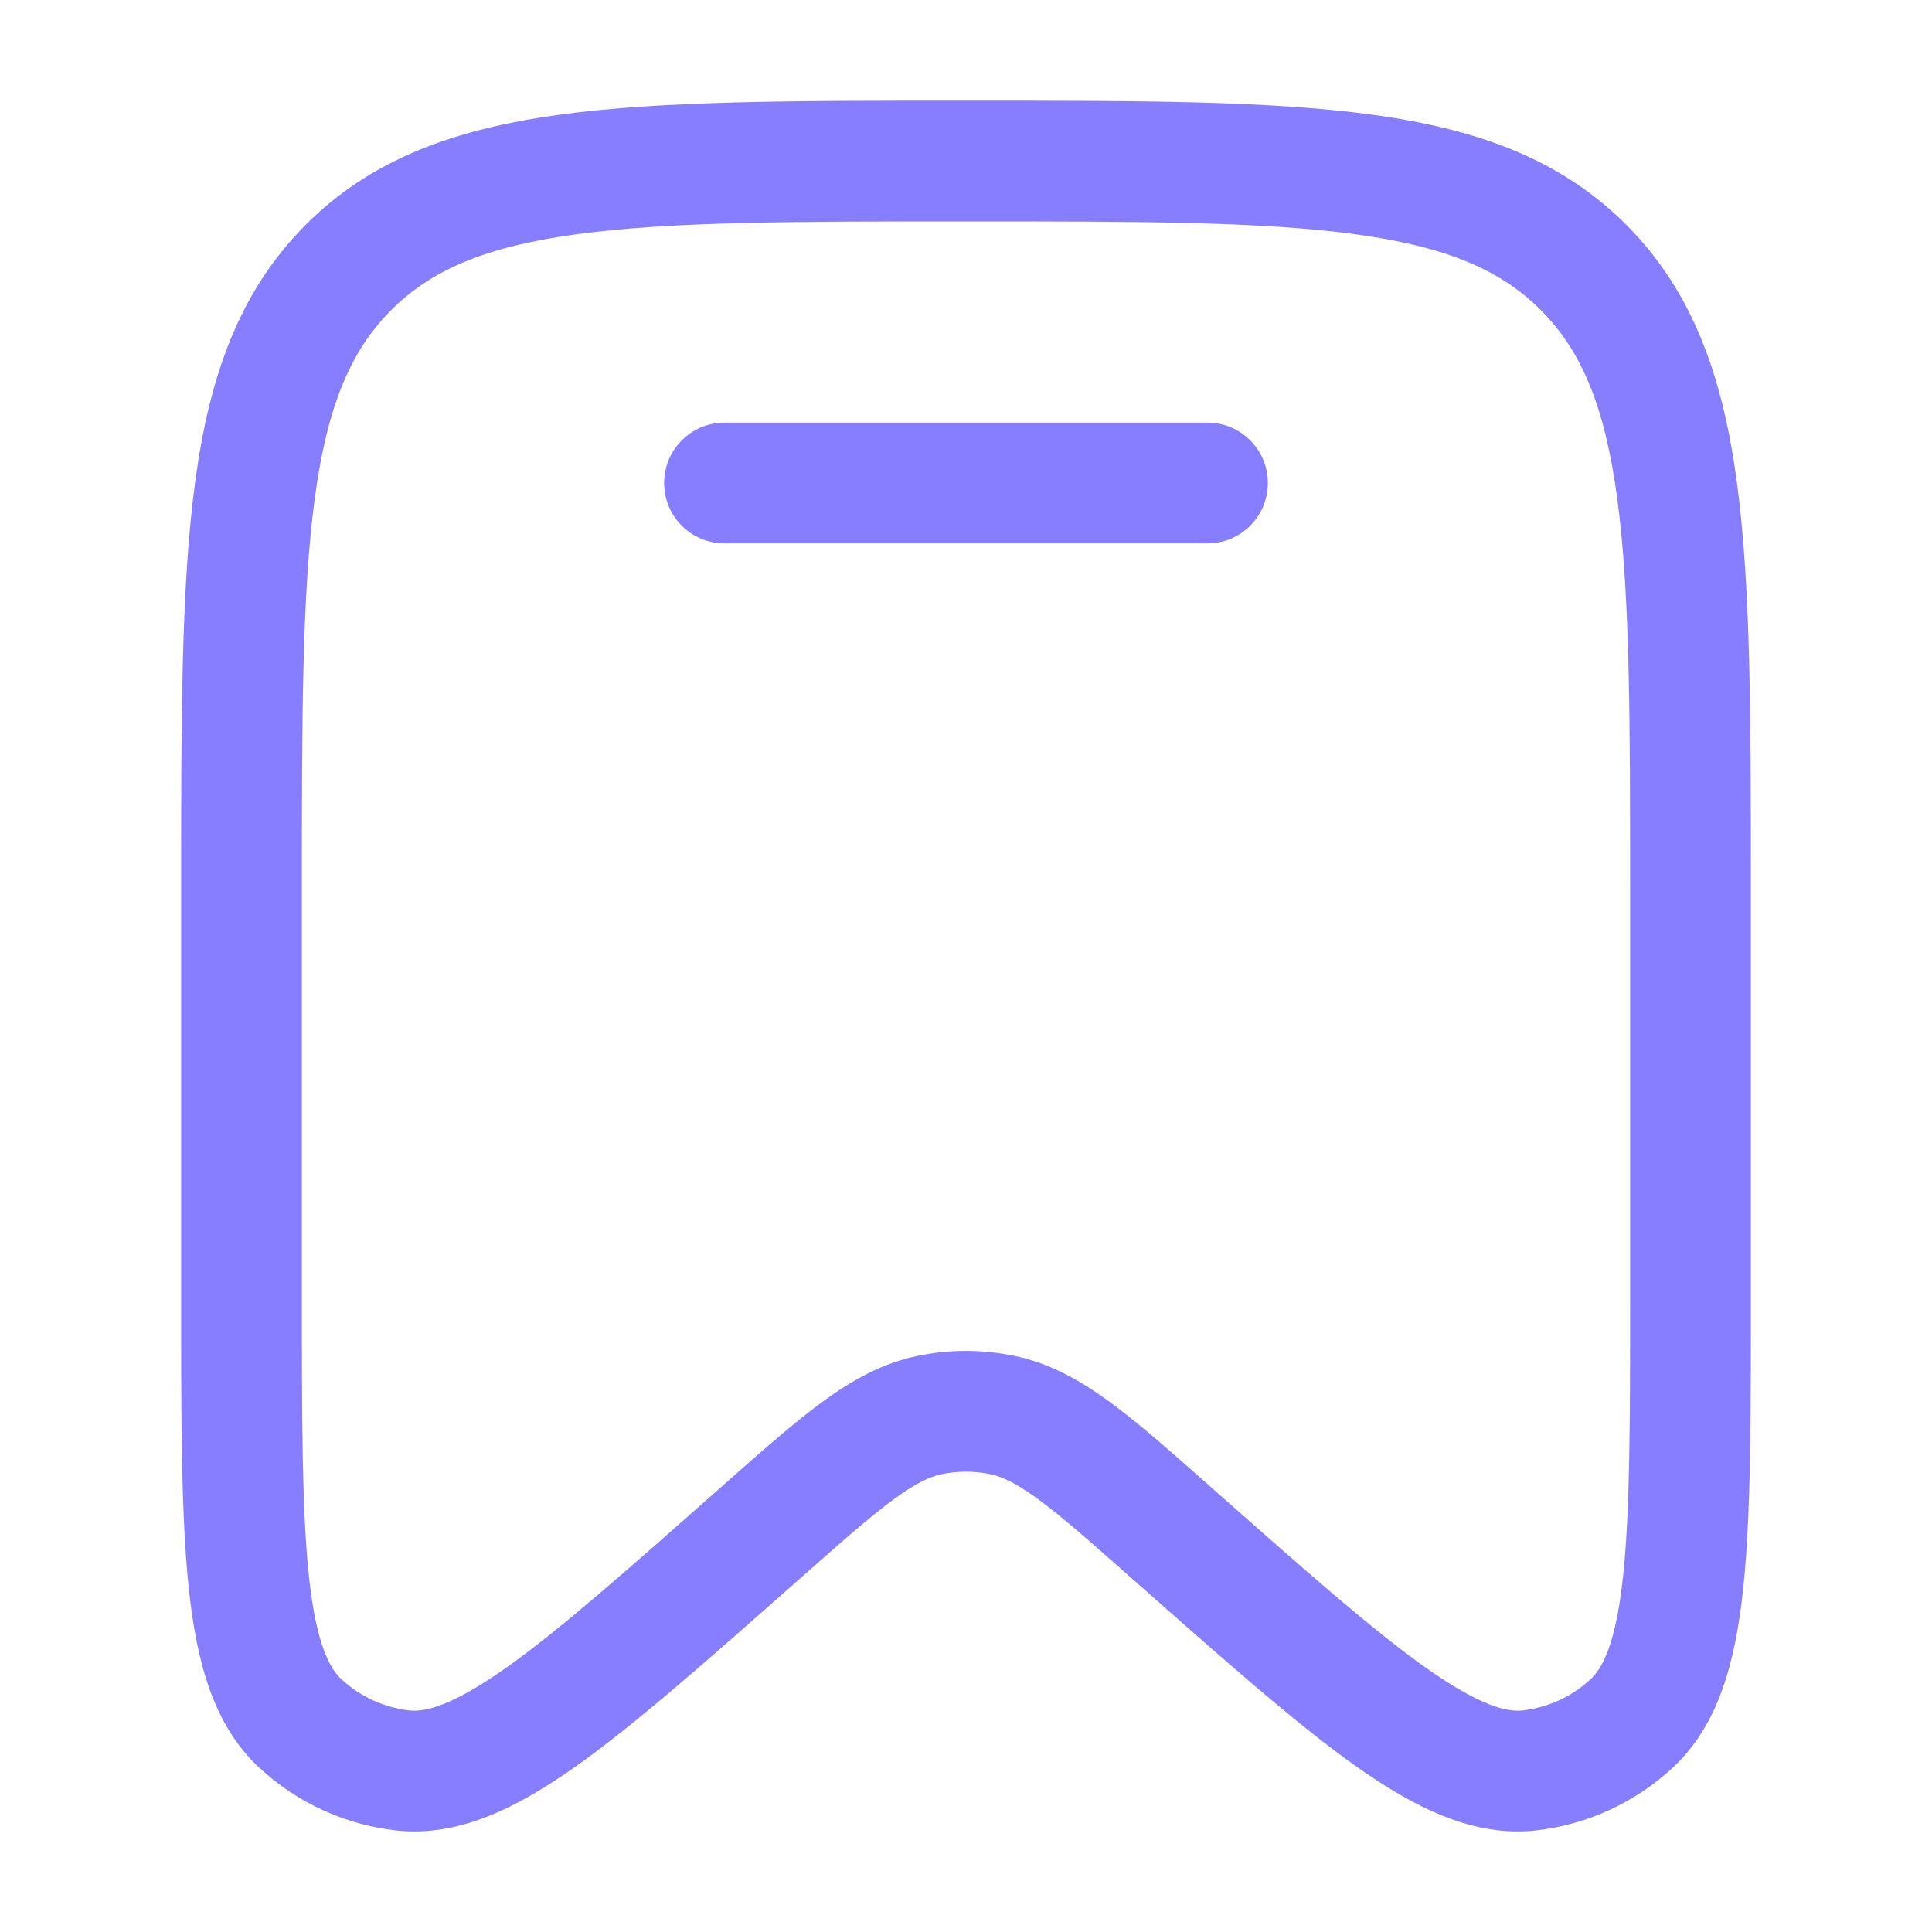
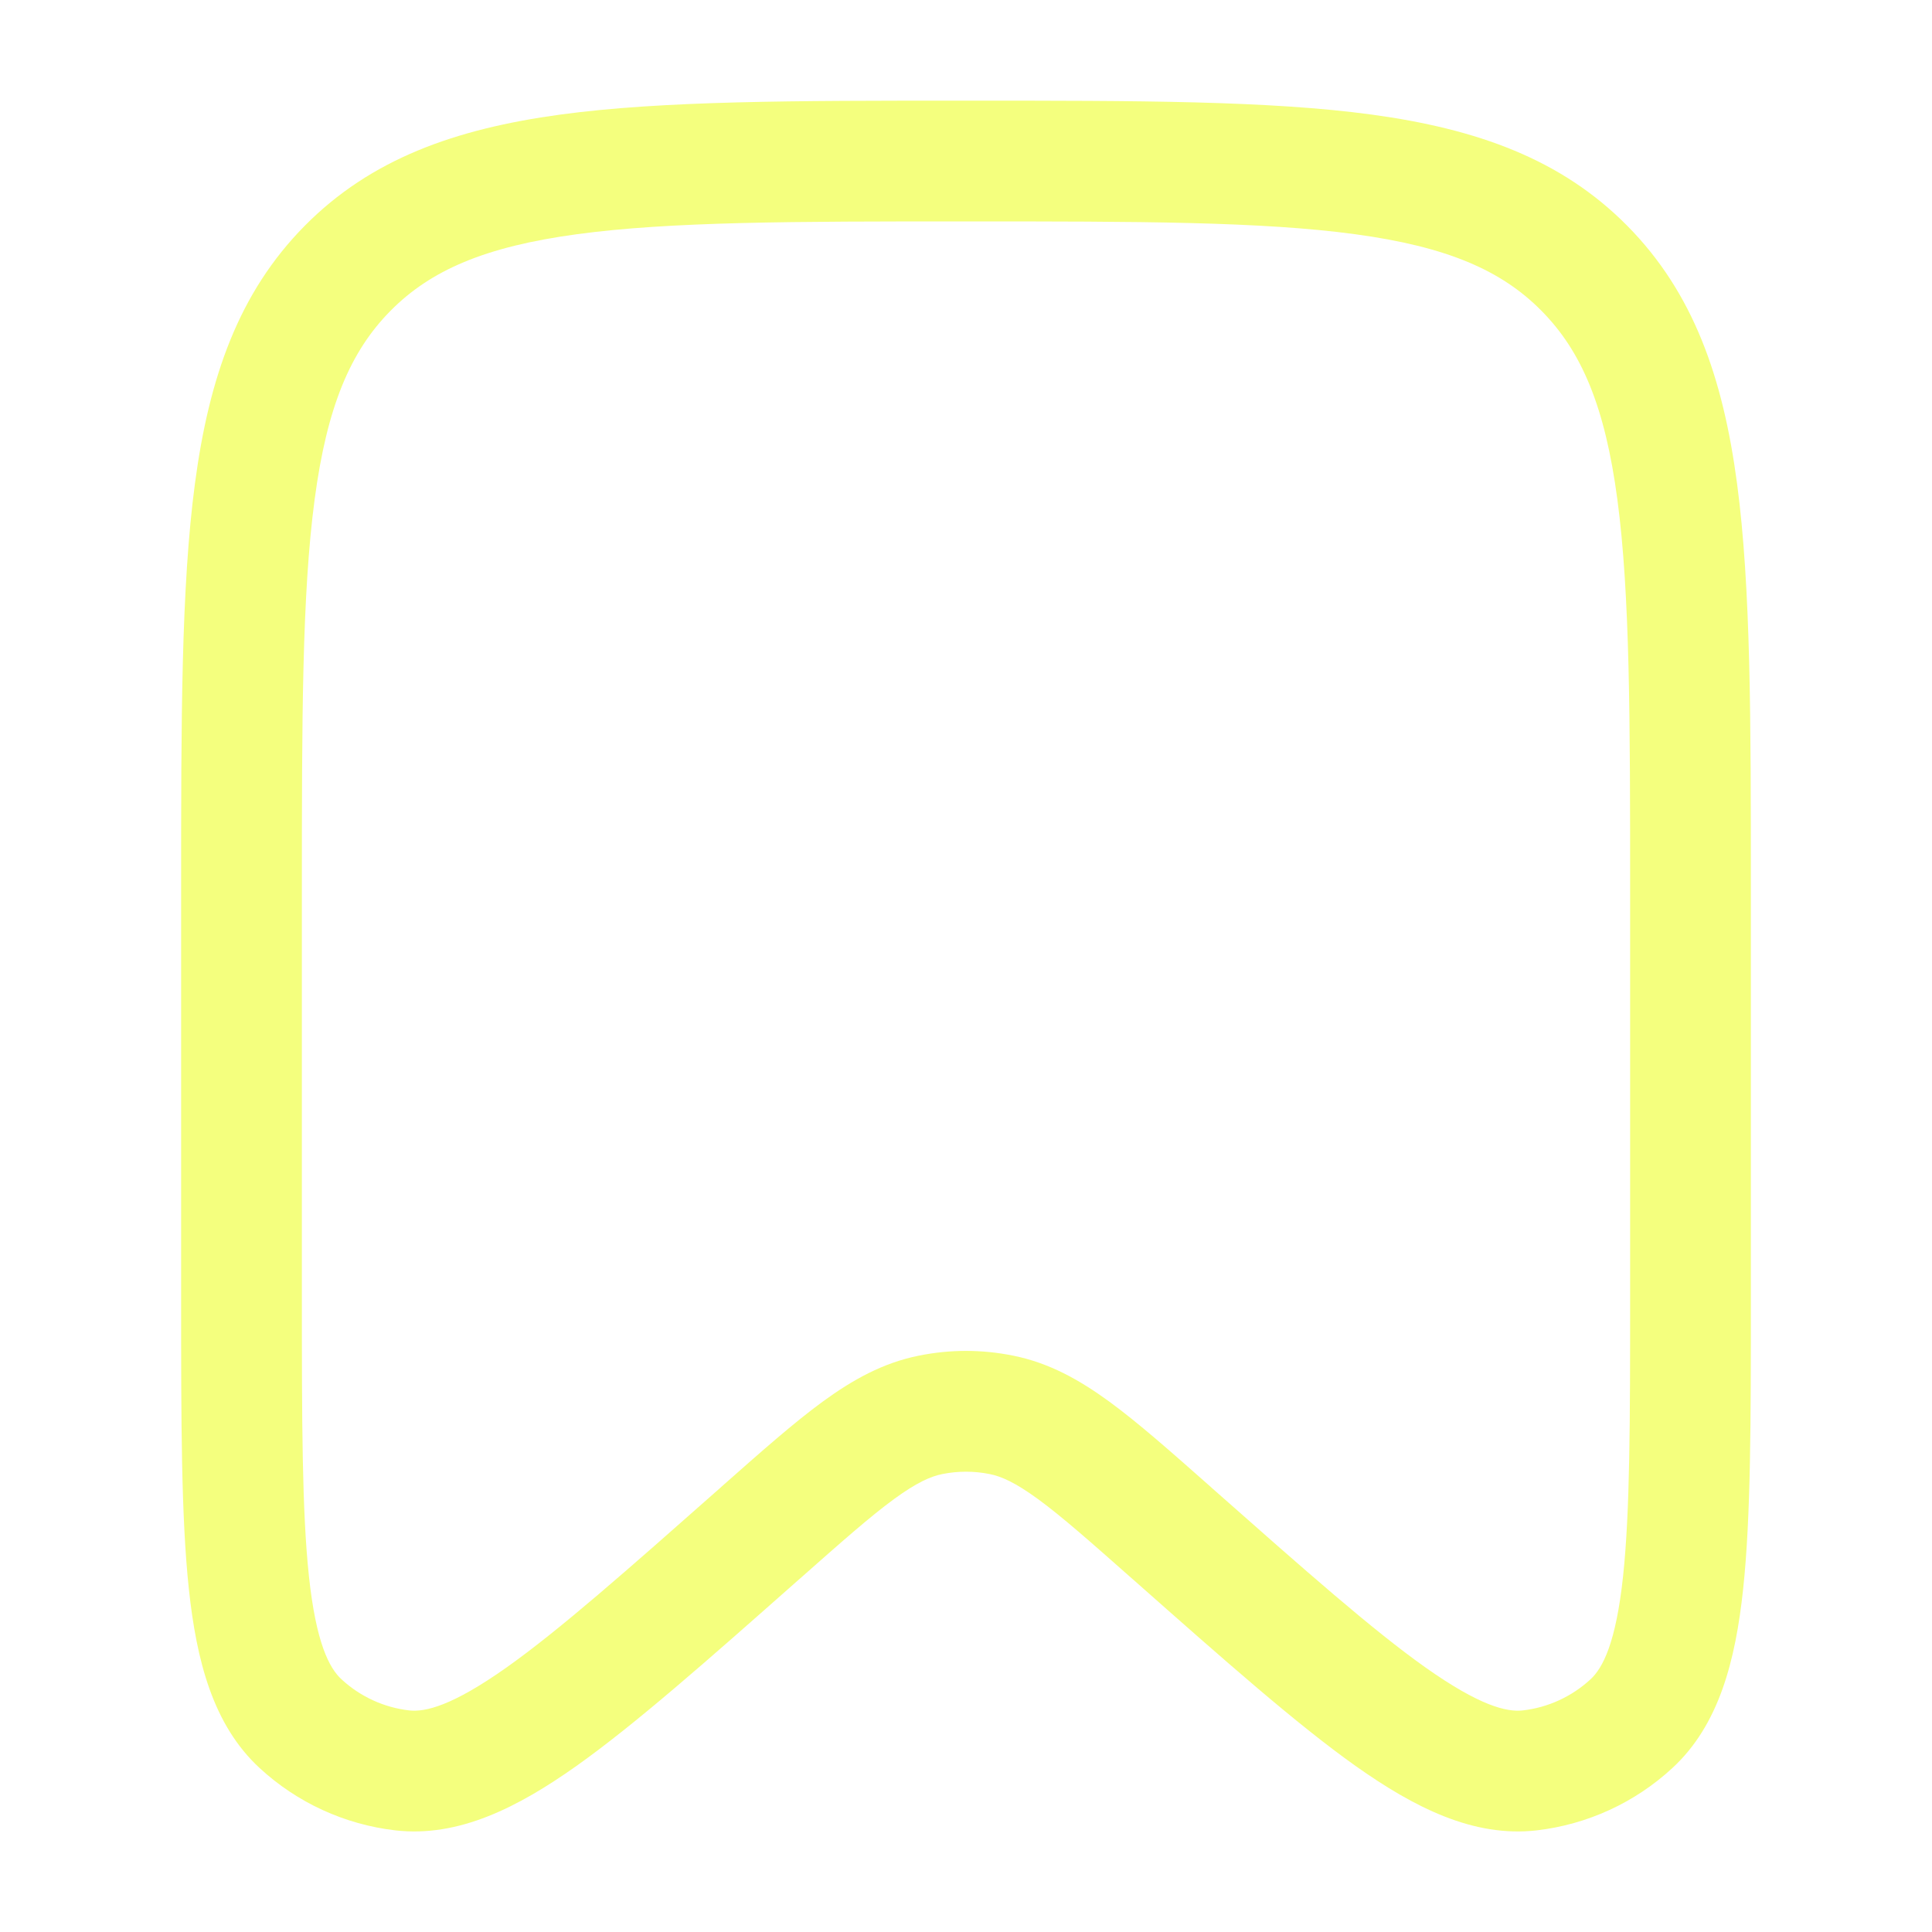
<svg xmlns="http://www.w3.org/2000/svg" width="20" height="20" viewBox="0 0 20 20" fill="none">
-   <path d="M7.5 4.375C7.155 4.375 6.875 4.655 6.875 5C6.875 5.346 7.155 5.625 7.5 5.625H12.5C12.845 5.625 13.125 5.346 13.125 5C13.125 4.655 12.845 4.375 12.5 4.375H7.5Z" fill="#877EFF" />
-   <path fill-rule="evenodd" clip-rule="evenodd" d="M9.952 1.042C8.225 1.042 6.864 1.042 5.801 1.186C4.709 1.335 3.838 1.646 3.154 2.338C2.471 3.029 2.164 3.906 2.018 5.006C1.875 6.08 1.875 7.454 1.875 9.201V13.45C1.875 14.706 1.875 15.7 1.955 16.449C2.034 17.189 2.204 17.857 2.688 18.303C3.077 18.662 3.568 18.887 4.093 18.948C4.749 19.023 5.362 18.709 5.966 18.282C6.576 17.849 7.317 17.194 8.252 16.367L8.283 16.34C8.716 15.957 9.009 15.698 9.254 15.519C9.491 15.346 9.635 15.283 9.757 15.259C9.917 15.227 10.083 15.227 10.243 15.259C10.365 15.283 10.509 15.346 10.746 15.519C10.991 15.698 11.284 15.957 11.717 16.34L11.748 16.367C12.683 17.194 13.424 17.849 14.034 18.282C14.638 18.709 15.251 19.023 15.907 18.948C16.432 18.887 16.923 18.662 17.312 18.303C17.796 17.857 17.966 17.189 18.045 16.449C18.125 15.7 18.125 14.706 18.125 13.45V9.201C18.125 7.454 18.125 6.08 17.982 5.006C17.836 3.906 17.529 3.029 16.846 2.338C16.162 1.646 15.291 1.335 14.199 1.186C13.136 1.042 11.775 1.042 10.048 1.042H9.952ZM4.043 3.217C4.457 2.798 5.019 2.554 5.969 2.425C6.939 2.293 8.214 2.292 10 2.292C11.786 2.292 13.061 2.293 14.031 2.425C14.981 2.554 15.543 2.798 15.957 3.217C16.372 3.636 16.615 4.207 16.743 5.171C16.874 6.153 16.875 7.444 16.875 9.248V13.409C16.875 14.715 16.874 15.642 16.802 16.317C16.728 17.008 16.592 17.267 16.465 17.384C16.27 17.564 16.025 17.676 15.765 17.706C15.598 17.725 15.32 17.66 14.757 17.262C14.208 16.873 13.518 16.263 12.546 15.404L12.524 15.384C12.118 15.025 11.781 14.727 11.484 14.51C11.173 14.283 10.859 14.108 10.49 14.034C10.166 13.968 9.834 13.968 9.51 14.034C9.141 14.108 8.827 14.283 8.516 14.51C8.219 14.727 7.882 15.025 7.476 15.384L7.454 15.404C6.482 16.263 5.792 16.873 5.243 17.262C4.68 17.66 4.402 17.725 4.235 17.706C3.975 17.676 3.73 17.564 3.535 17.384C3.408 17.267 3.272 17.008 3.198 16.317C3.126 15.642 3.125 14.715 3.125 13.409V9.248C3.125 7.444 3.126 6.153 3.257 5.171C3.385 4.207 3.628 3.636 4.043 3.217Z" fill="#877EFF" />
+   <path d="M7.5 4.375C7.155 4.375 6.875 4.655 6.875 5C6.875 5.346 7.155 5.625 7.5 5.625H12.5C12.845 5.625 13.125 5.346 13.125 5C13.125 4.655 12.845 4.375 12.5 4.375H7.5Z" fill="##f4ff7e" />
+   <path fill-rule="evenodd" clip-rule="evenodd" d="M9.952 1.042C8.225 1.042 6.864 1.042 5.801 1.186C4.709 1.335 3.838 1.646 3.154 2.338C2.471 3.029 2.164 3.906 2.018 5.006C1.875 6.08 1.875 7.454 1.875 9.201V13.45C1.875 14.706 1.875 15.7 1.955 16.449C2.034 17.189 2.204 17.857 2.688 18.303C3.077 18.662 3.568 18.887 4.093 18.948C4.749 19.023 5.362 18.709 5.966 18.282C6.576 17.849 7.317 17.194 8.252 16.367L8.283 16.34C8.716 15.957 9.009 15.698 9.254 15.519C9.491 15.346 9.635 15.283 9.757 15.259C9.917 15.227 10.083 15.227 10.243 15.259C10.365 15.283 10.509 15.346 10.746 15.519C10.991 15.698 11.284 15.957 11.717 16.34L11.748 16.367C12.683 17.194 13.424 17.849 14.034 18.282C14.638 18.709 15.251 19.023 15.907 18.948C16.432 18.887 16.923 18.662 17.312 18.303C17.796 17.857 17.966 17.189 18.045 16.449C18.125 15.7 18.125 14.706 18.125 13.45V9.201C18.125 7.454 18.125 6.08 17.982 5.006C17.836 3.906 17.529 3.029 16.846 2.338C16.162 1.646 15.291 1.335 14.199 1.186C13.136 1.042 11.775 1.042 10.048 1.042H9.952ZM4.043 3.217C4.457 2.798 5.019 2.554 5.969 2.425C6.939 2.293 8.214 2.292 10 2.292C11.786 2.292 13.061 2.293 14.031 2.425C14.981 2.554 15.543 2.798 15.957 3.217C16.372 3.636 16.615 4.207 16.743 5.171C16.874 6.153 16.875 7.444 16.875 9.248V13.409C16.875 14.715 16.874 15.642 16.802 16.317C16.728 17.008 16.592 17.267 16.465 17.384C16.27 17.564 16.025 17.676 15.765 17.706C15.598 17.725 15.32 17.66 14.757 17.262C14.208 16.873 13.518 16.263 12.546 15.404L12.524 15.384C12.118 15.025 11.781 14.727 11.484 14.51C11.173 14.283 10.859 14.108 10.49 14.034C10.166 13.968 9.834 13.968 9.51 14.034C9.141 14.108 8.827 14.283 8.516 14.51C8.219 14.727 7.882 15.025 7.476 15.384L7.454 15.404C6.482 16.263 5.792 16.873 5.243 17.262C4.68 17.66 4.402 17.725 4.235 17.706C3.975 17.676 3.73 17.564 3.535 17.384C3.408 17.267 3.272 17.008 3.198 16.317C3.126 15.642 3.125 14.715 3.125 13.409V9.248C3.125 7.444 3.126 6.153 3.257 5.171C3.385 4.207 3.628 3.636 4.043 3.217Z" fill="#f4ff7e" />
</svg>
